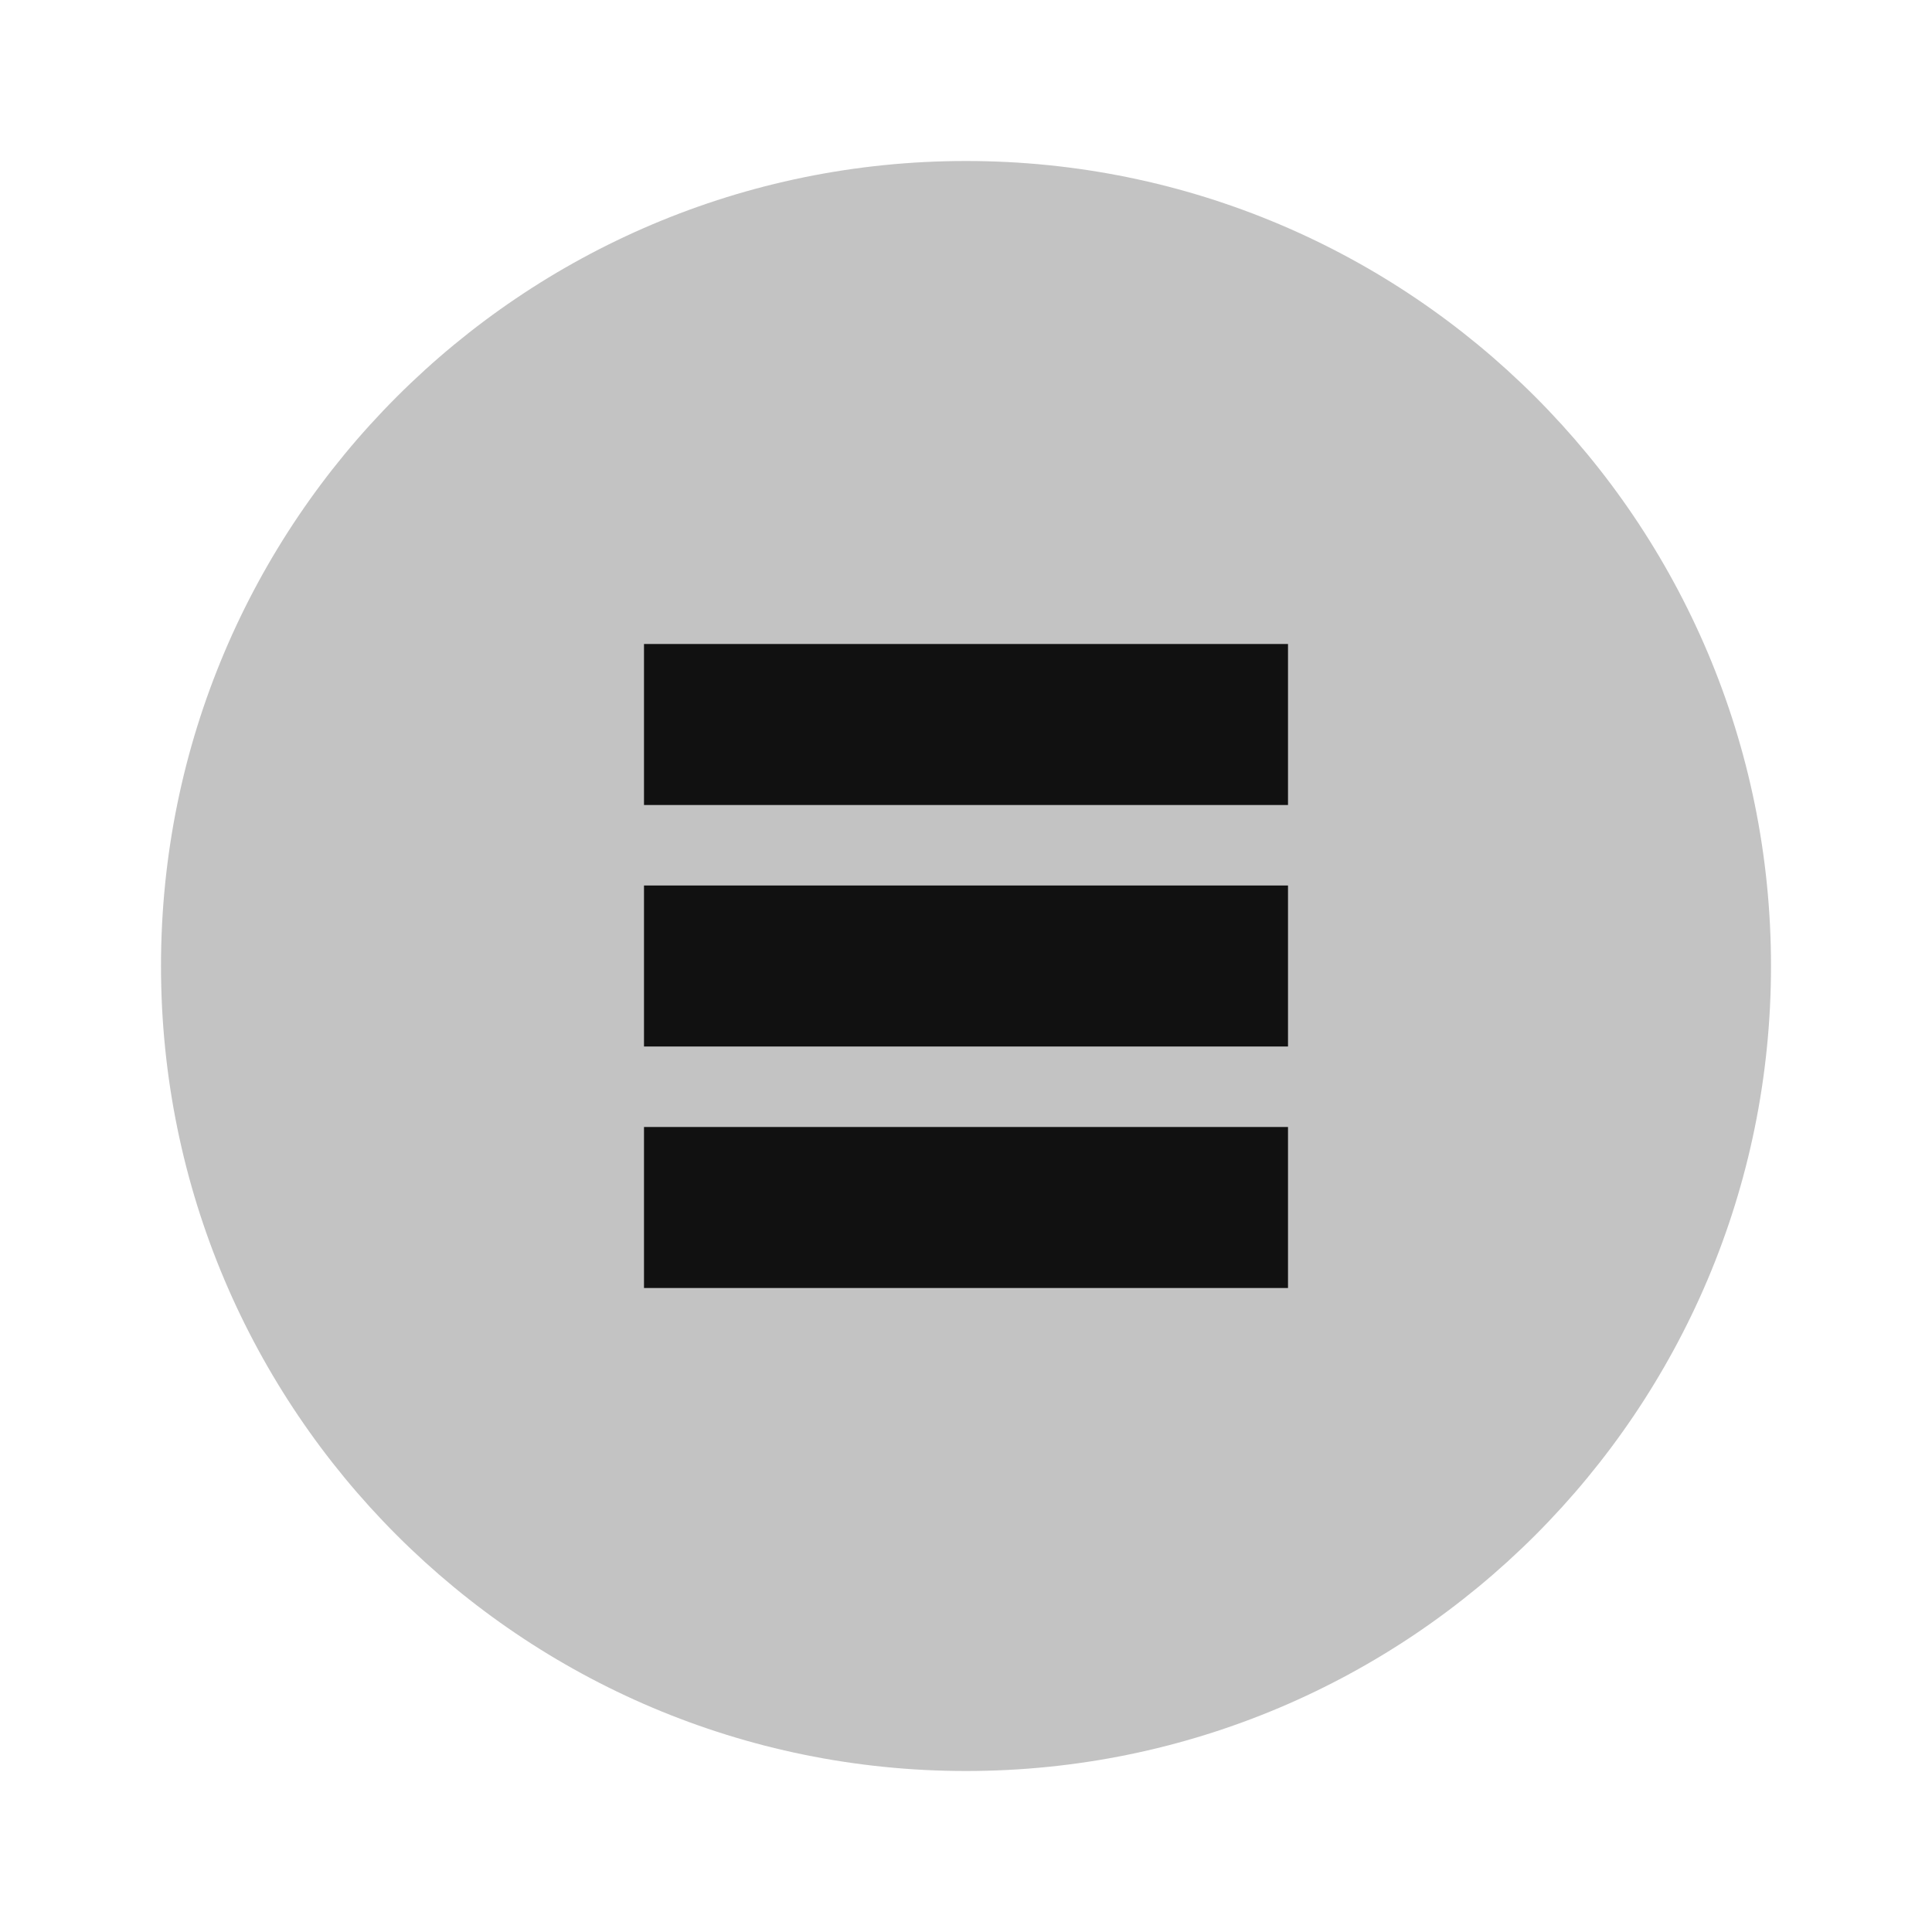
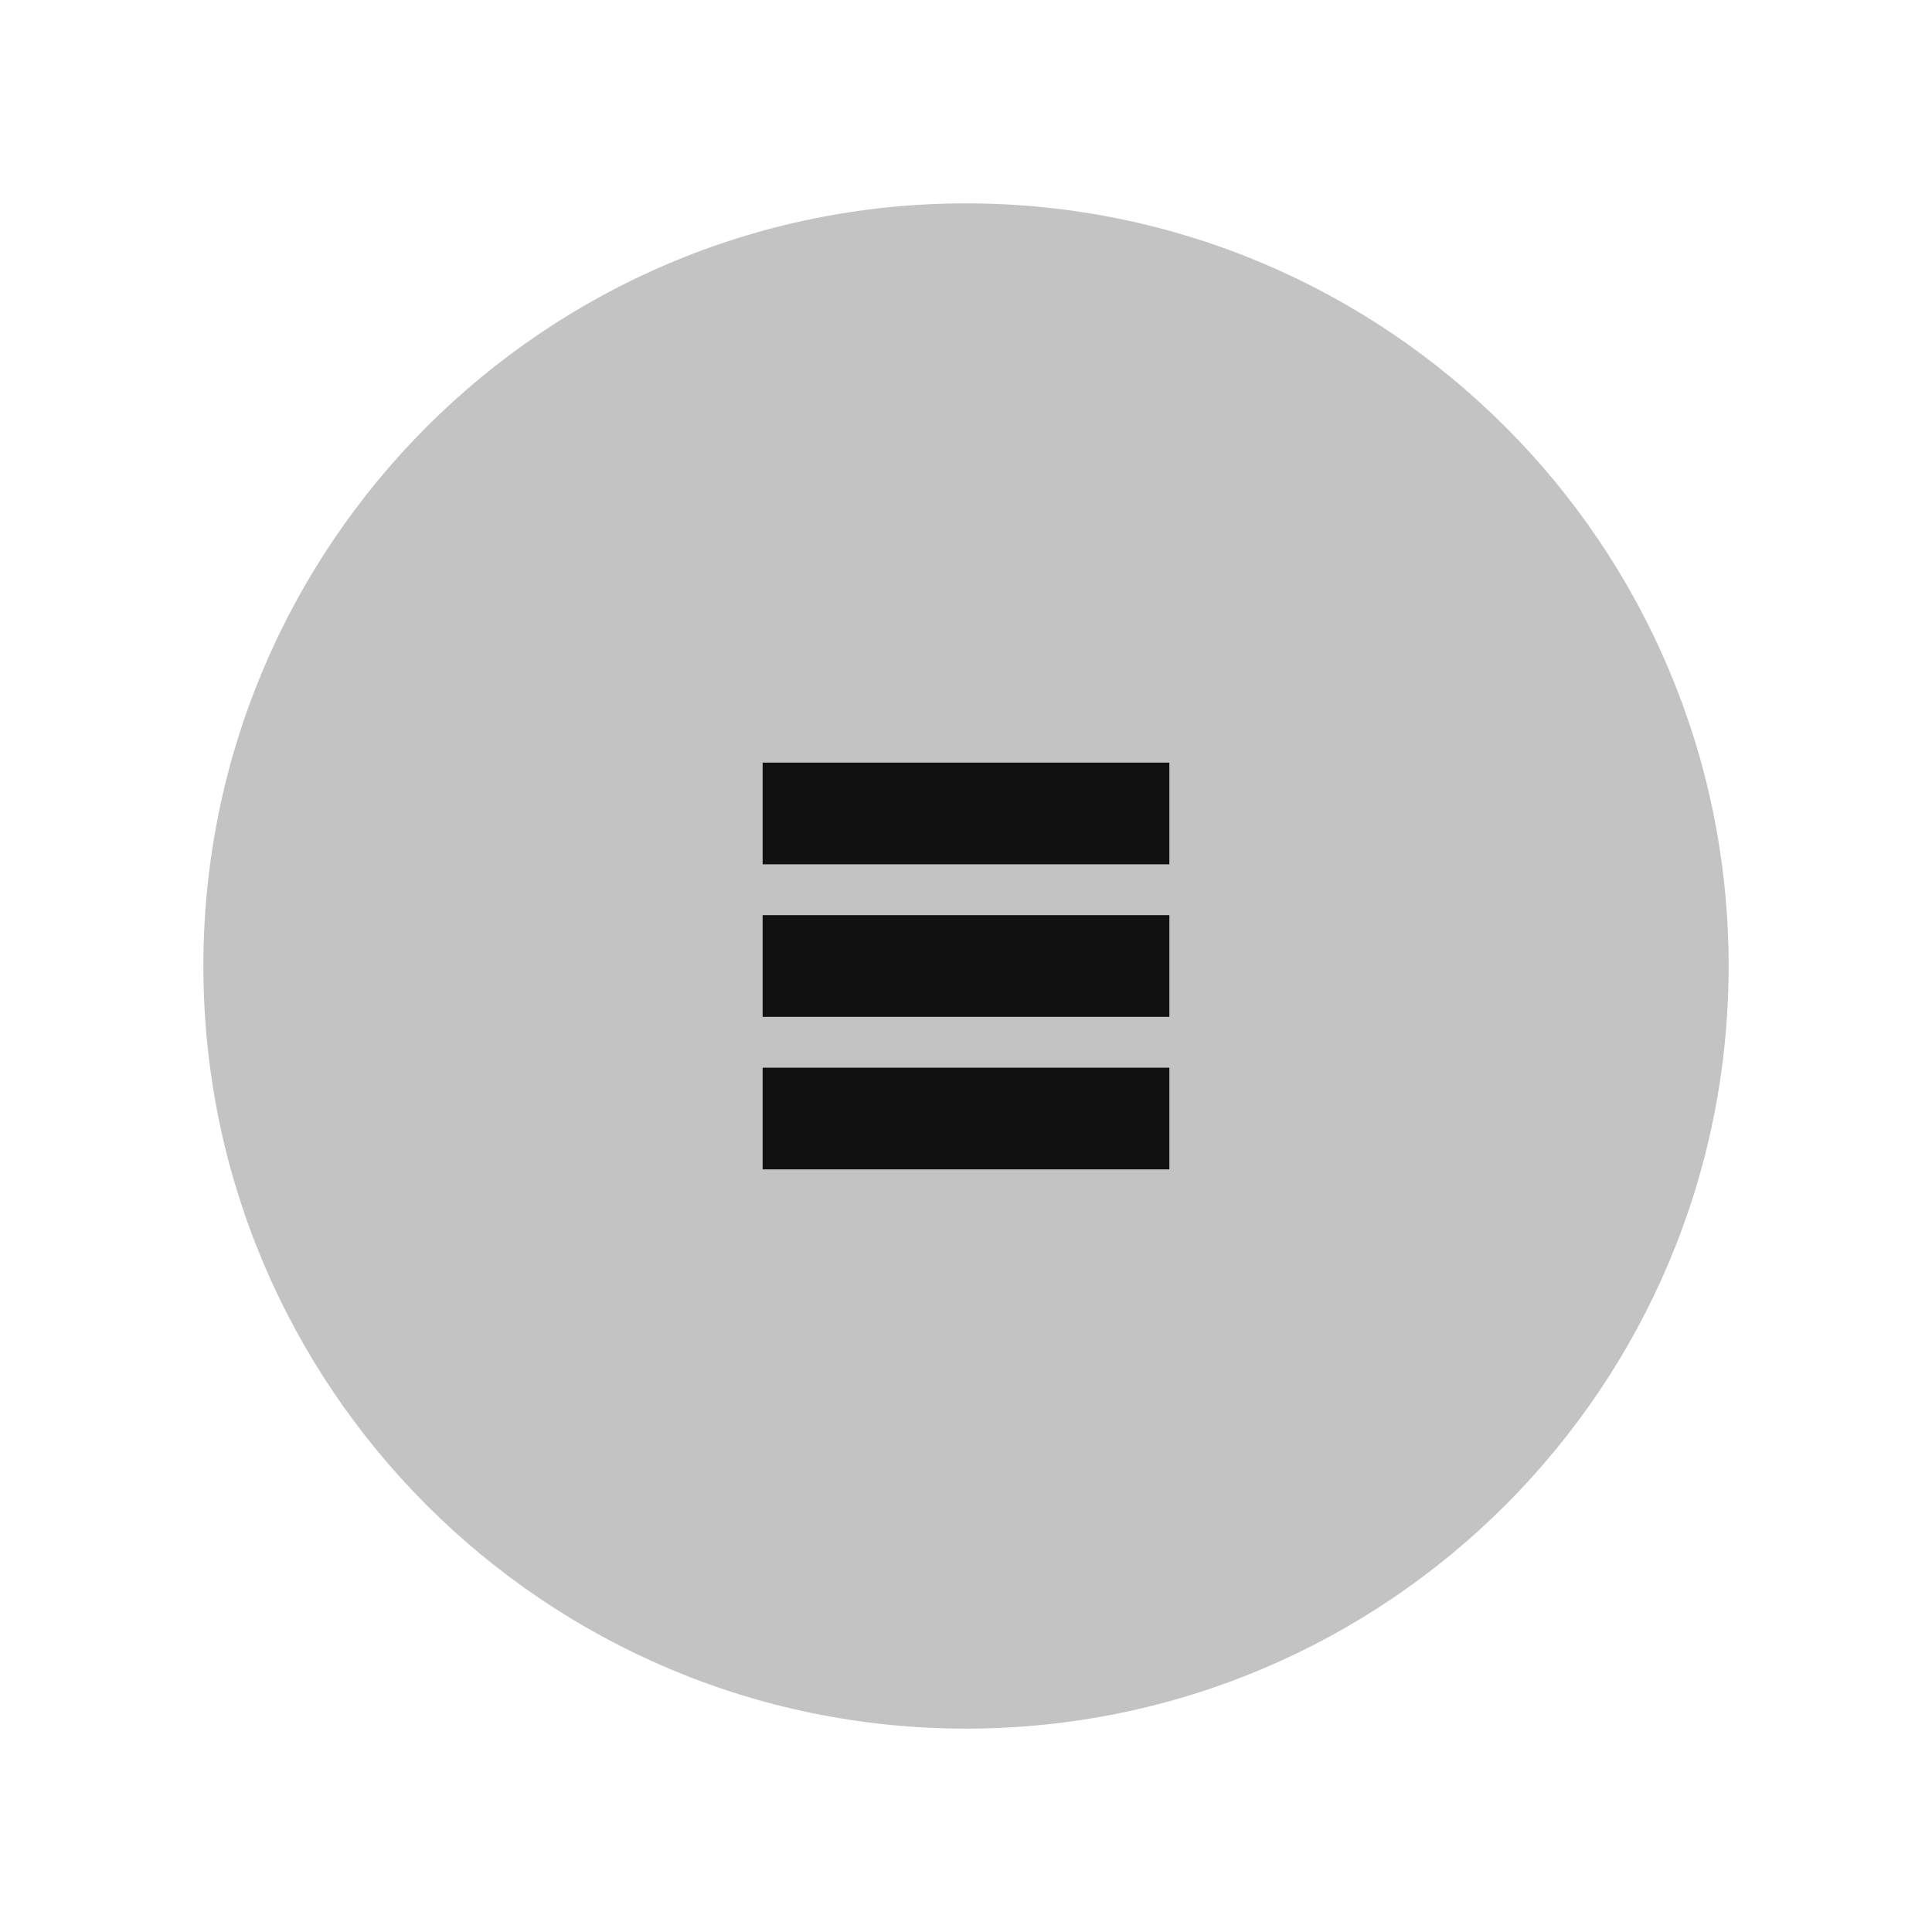
- <svg xmlns="http://www.w3.org/2000/svg" width="24" height="24" viewBox="0 0 24 24" id="svg4747" version="1.1">
+ <svg xmlns="http://www.w3.org/2000/svg" width="38" height="38" viewBox="0 0 38 38" id="svg4747" version="1.1">
  <defs id="defs4749" />
-   <g id="layer1" transform="translate(0,-1028.362)">
-     <circle style="opacity:1;fill:#111111;fill-opacity:0.25;fill-rule:evenodd;stroke:none;stroke-width:9.605;stroke-linecap:butt;stroke-linejoin:round;stroke-miterlimit:4;stroke-dasharray:none;stroke-dashoffset:478.437;stroke-opacity:0.75" id="path5326" cx="12" cy="1040.362" r="10" />
-     <path style="fill:#111111;fill-opacity:1;fill-rule:evenodd;stroke:#111111;stroke-width:0;stroke-opacity:0.28" d="M 8 8 L 8 10 L 16 10 L 16 8 L 8 8 z M 8 11 L 8 13 L 16 13 L 16 11 L 8 11 z M 8 14 L 8 16 L 16 16 L 16 14 L 8 14 z " transform="translate(0,1028.362)" id="rect825" />
+   <g id="layer1" transform="translate(0,-1014.362)">
+     <circle style="opacity:1;fill:#111111;fill-opacity:0.25;fill-rule:evenodd;stroke:none;stroke-width:14.407;stroke-linecap:butt;stroke-linejoin:round;stroke-miterlimit:4;stroke-dasharray:none;stroke-dashoffset:478.437;stroke-opacity:0.75" id="path5326" cx="19" cy="1033.362" r="15" />
+     <path style="fill:#111111;fill-opacity:1;fill-rule:evenodd;stroke:#111111;stroke-width:0;stroke-opacity:0.28" d="m 15,1029.362 v 2 h 8 v -2 z m 0,3 v 2 h 8 v -2 z m 0,3 v 2 h 8 v -2 z" id="rect825" />
  </g>
</svg>
